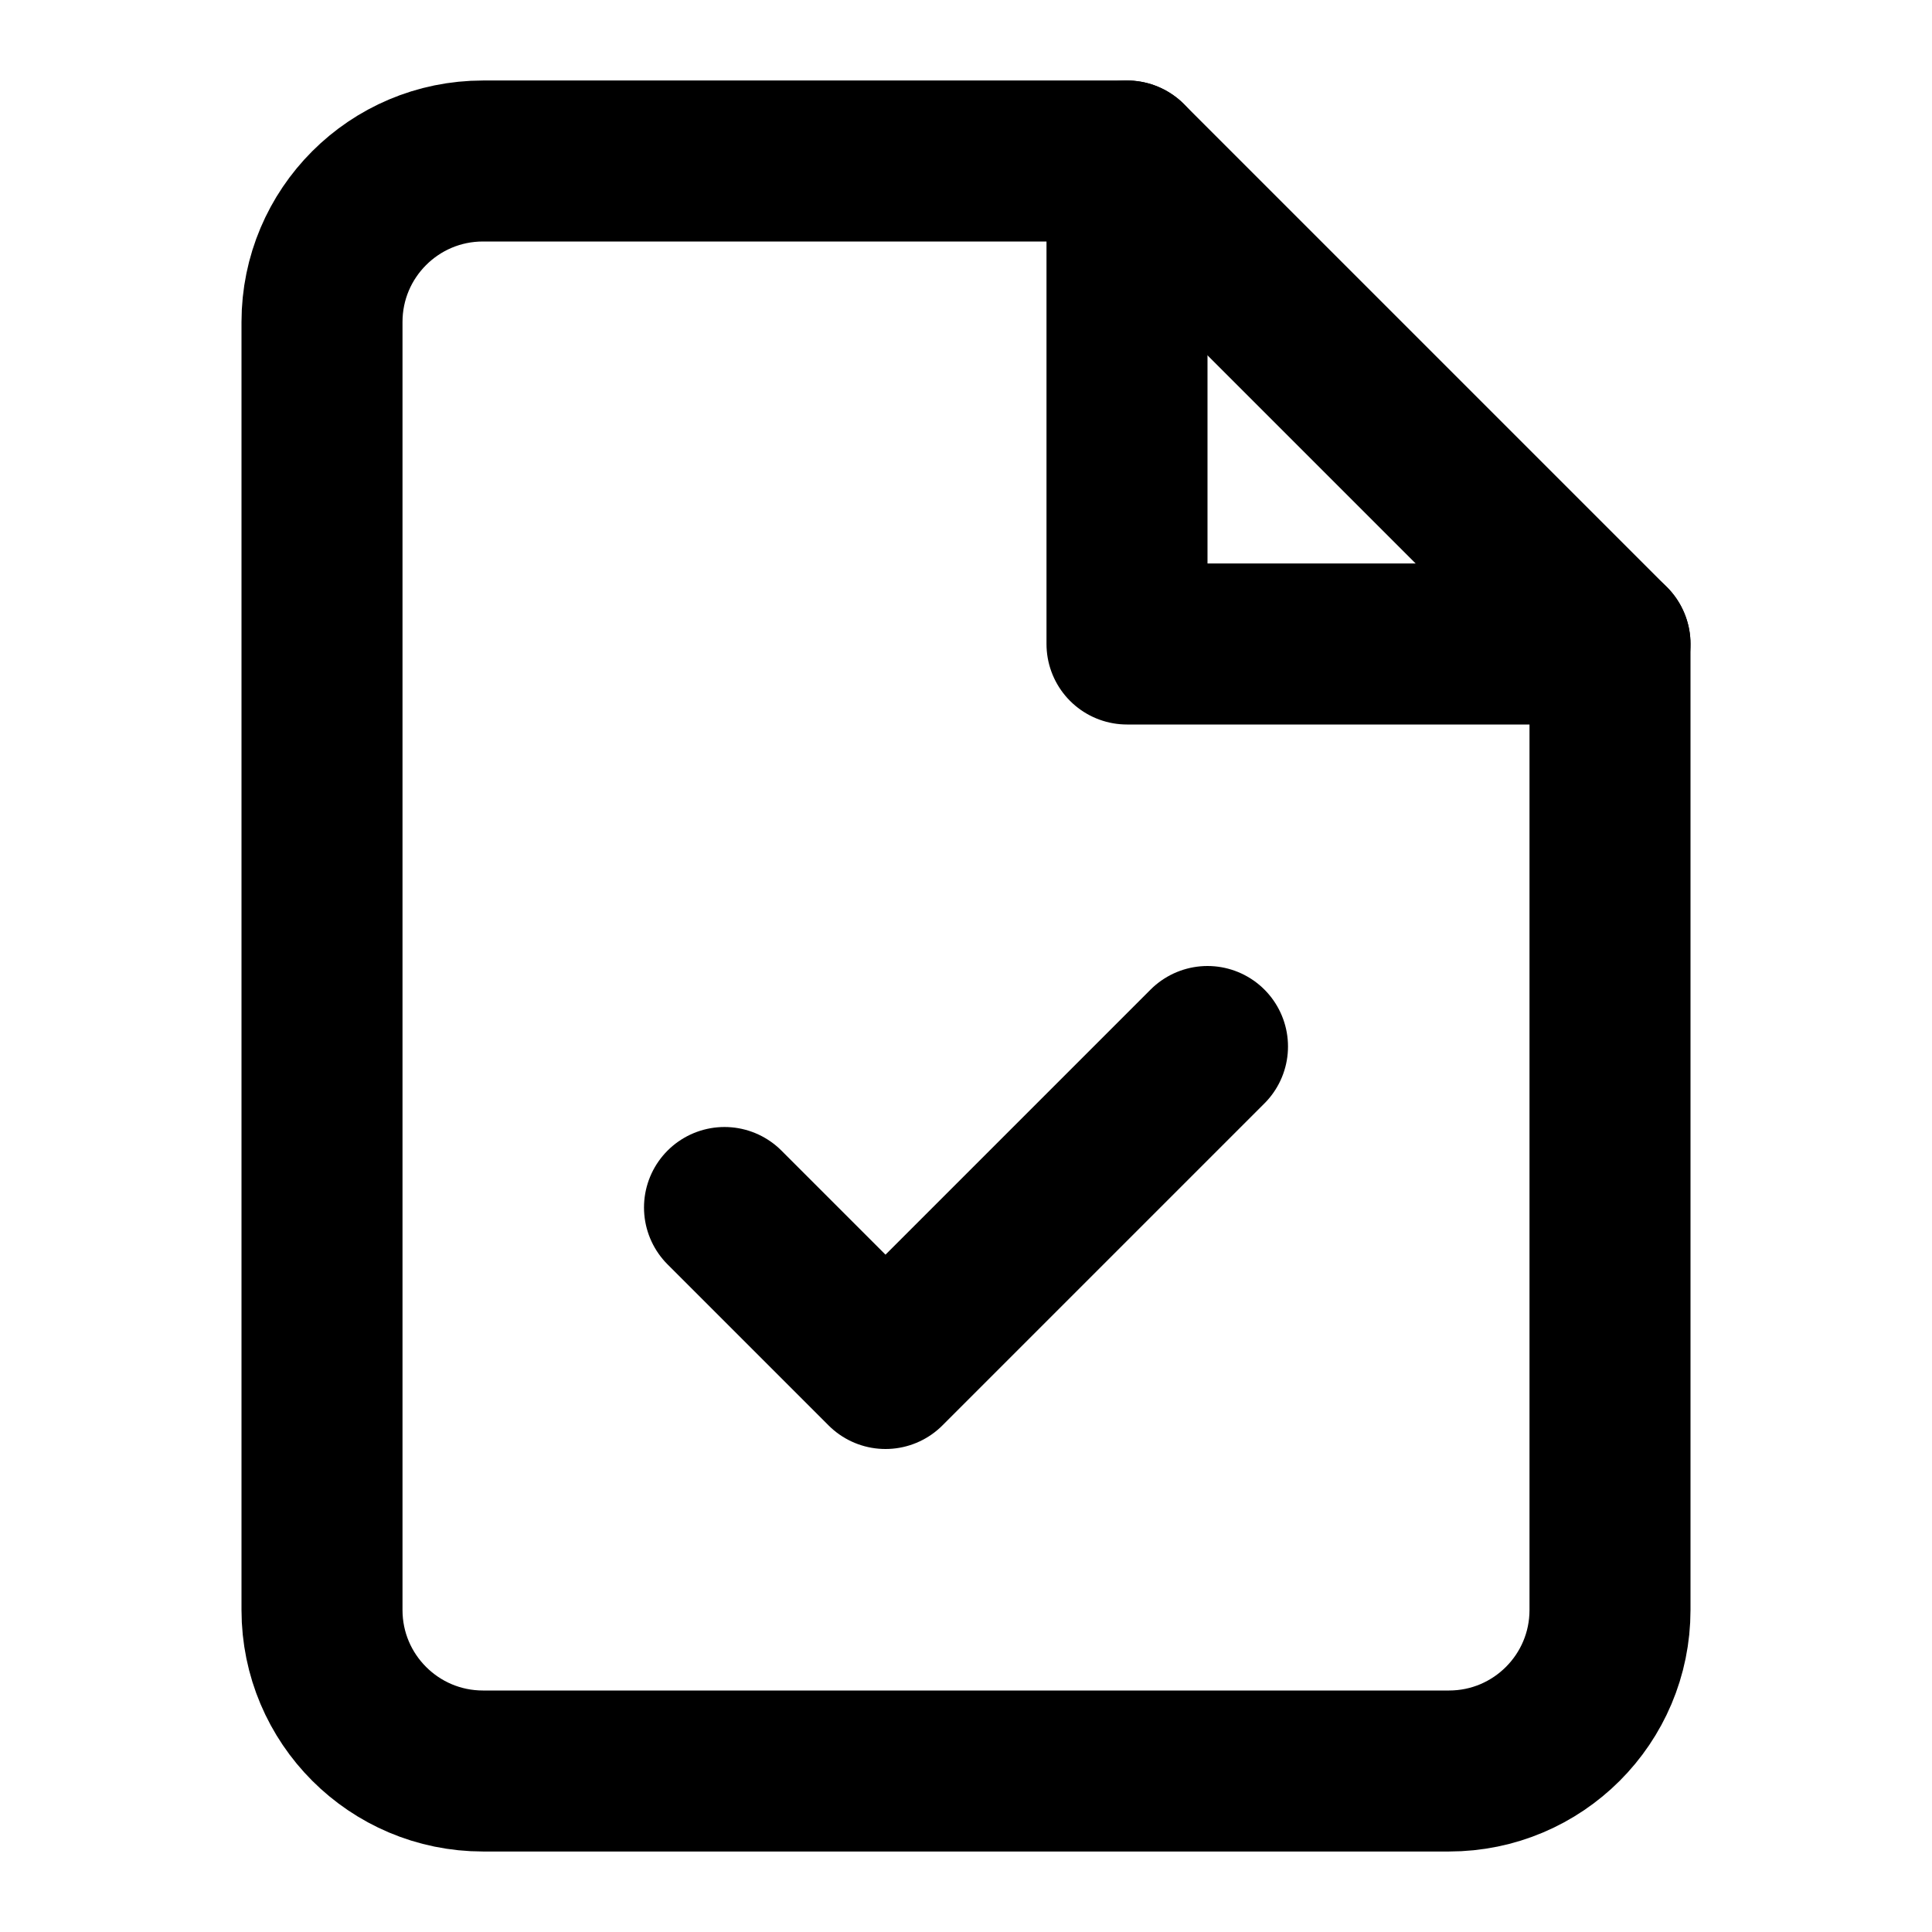
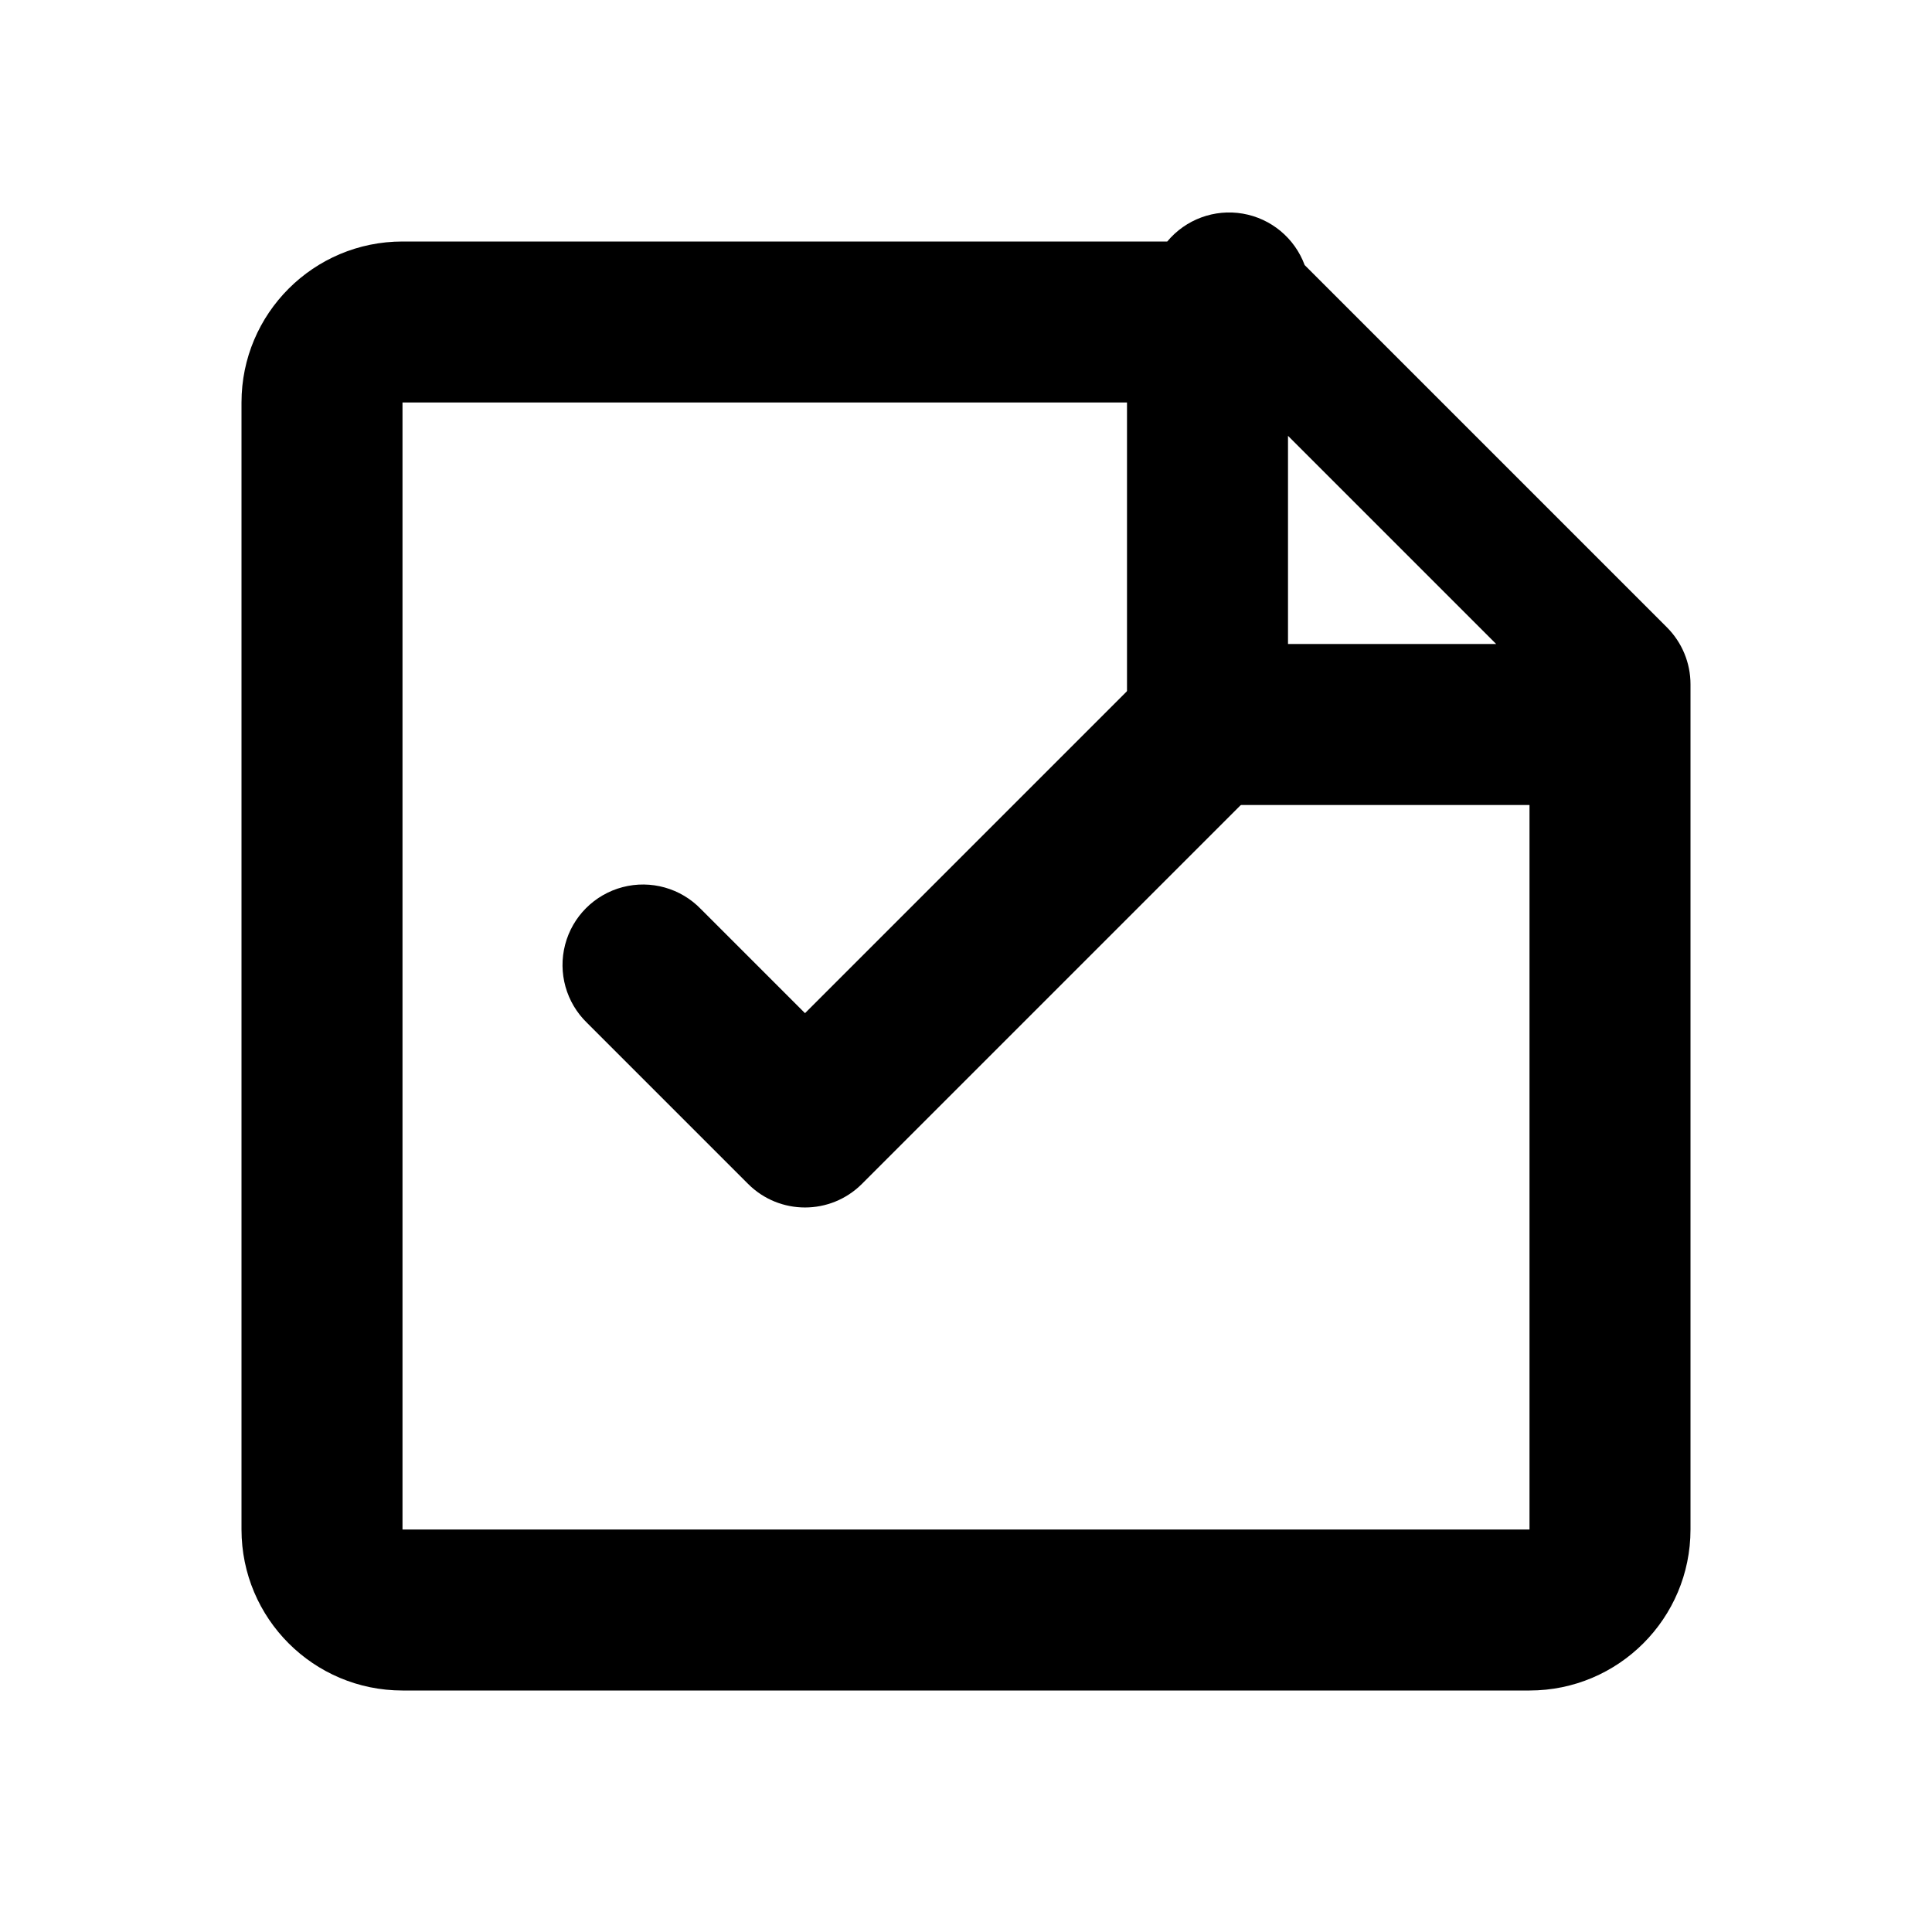
- <svg xmlns="http://www.w3.org/2000/svg" viewBox="0 0 24 24" width="24" height="24" fill="none" stroke="currentColor" stroke-width="2" stroke-linecap="round" stroke-linejoin="round" class="svg-icon">
-   <path d="M14 2H6a2 2 0 0 0-2 2v16a2 2 0 0 0 2 2h12a2 2 0 0 0 2-2V8z" />
-   <polyline points="14 2 14 8 20 8" />
-   <path d="M9 15l2 2 4-4" />
+ <svg xmlns="http://www.w3.org/2000/svg" viewBox="0 0 24 24" width="24" height="24" class="svg-icon">
+   <path fill="currentColor" fill-rule="evenodd" clip-rule="evenodd" d="M5 3a2 2 0 0 0-2 2v14a2 2 0 0 0 2 2h14a2 2 0 0 0 2-2V8.5a1 1 0 0 0-.293-.707l-4.5-4.5A1 1 0 0 0 14.5 3H5zm0 2h9v4a1 1 0 0 0 1 1h4v9H5V5zm11 .414L18.586 8H16V5.414z" />
+   <path fill="currentColor" d="M10.707 14.707a1 1 0 0 1-1.414 0l-2-2a1 1 0 1 1 1.414-1.414L10 12.586l4.293-4.293a1 1 0 0 1 1.414 1.414l-5 5z" />
</svg>
